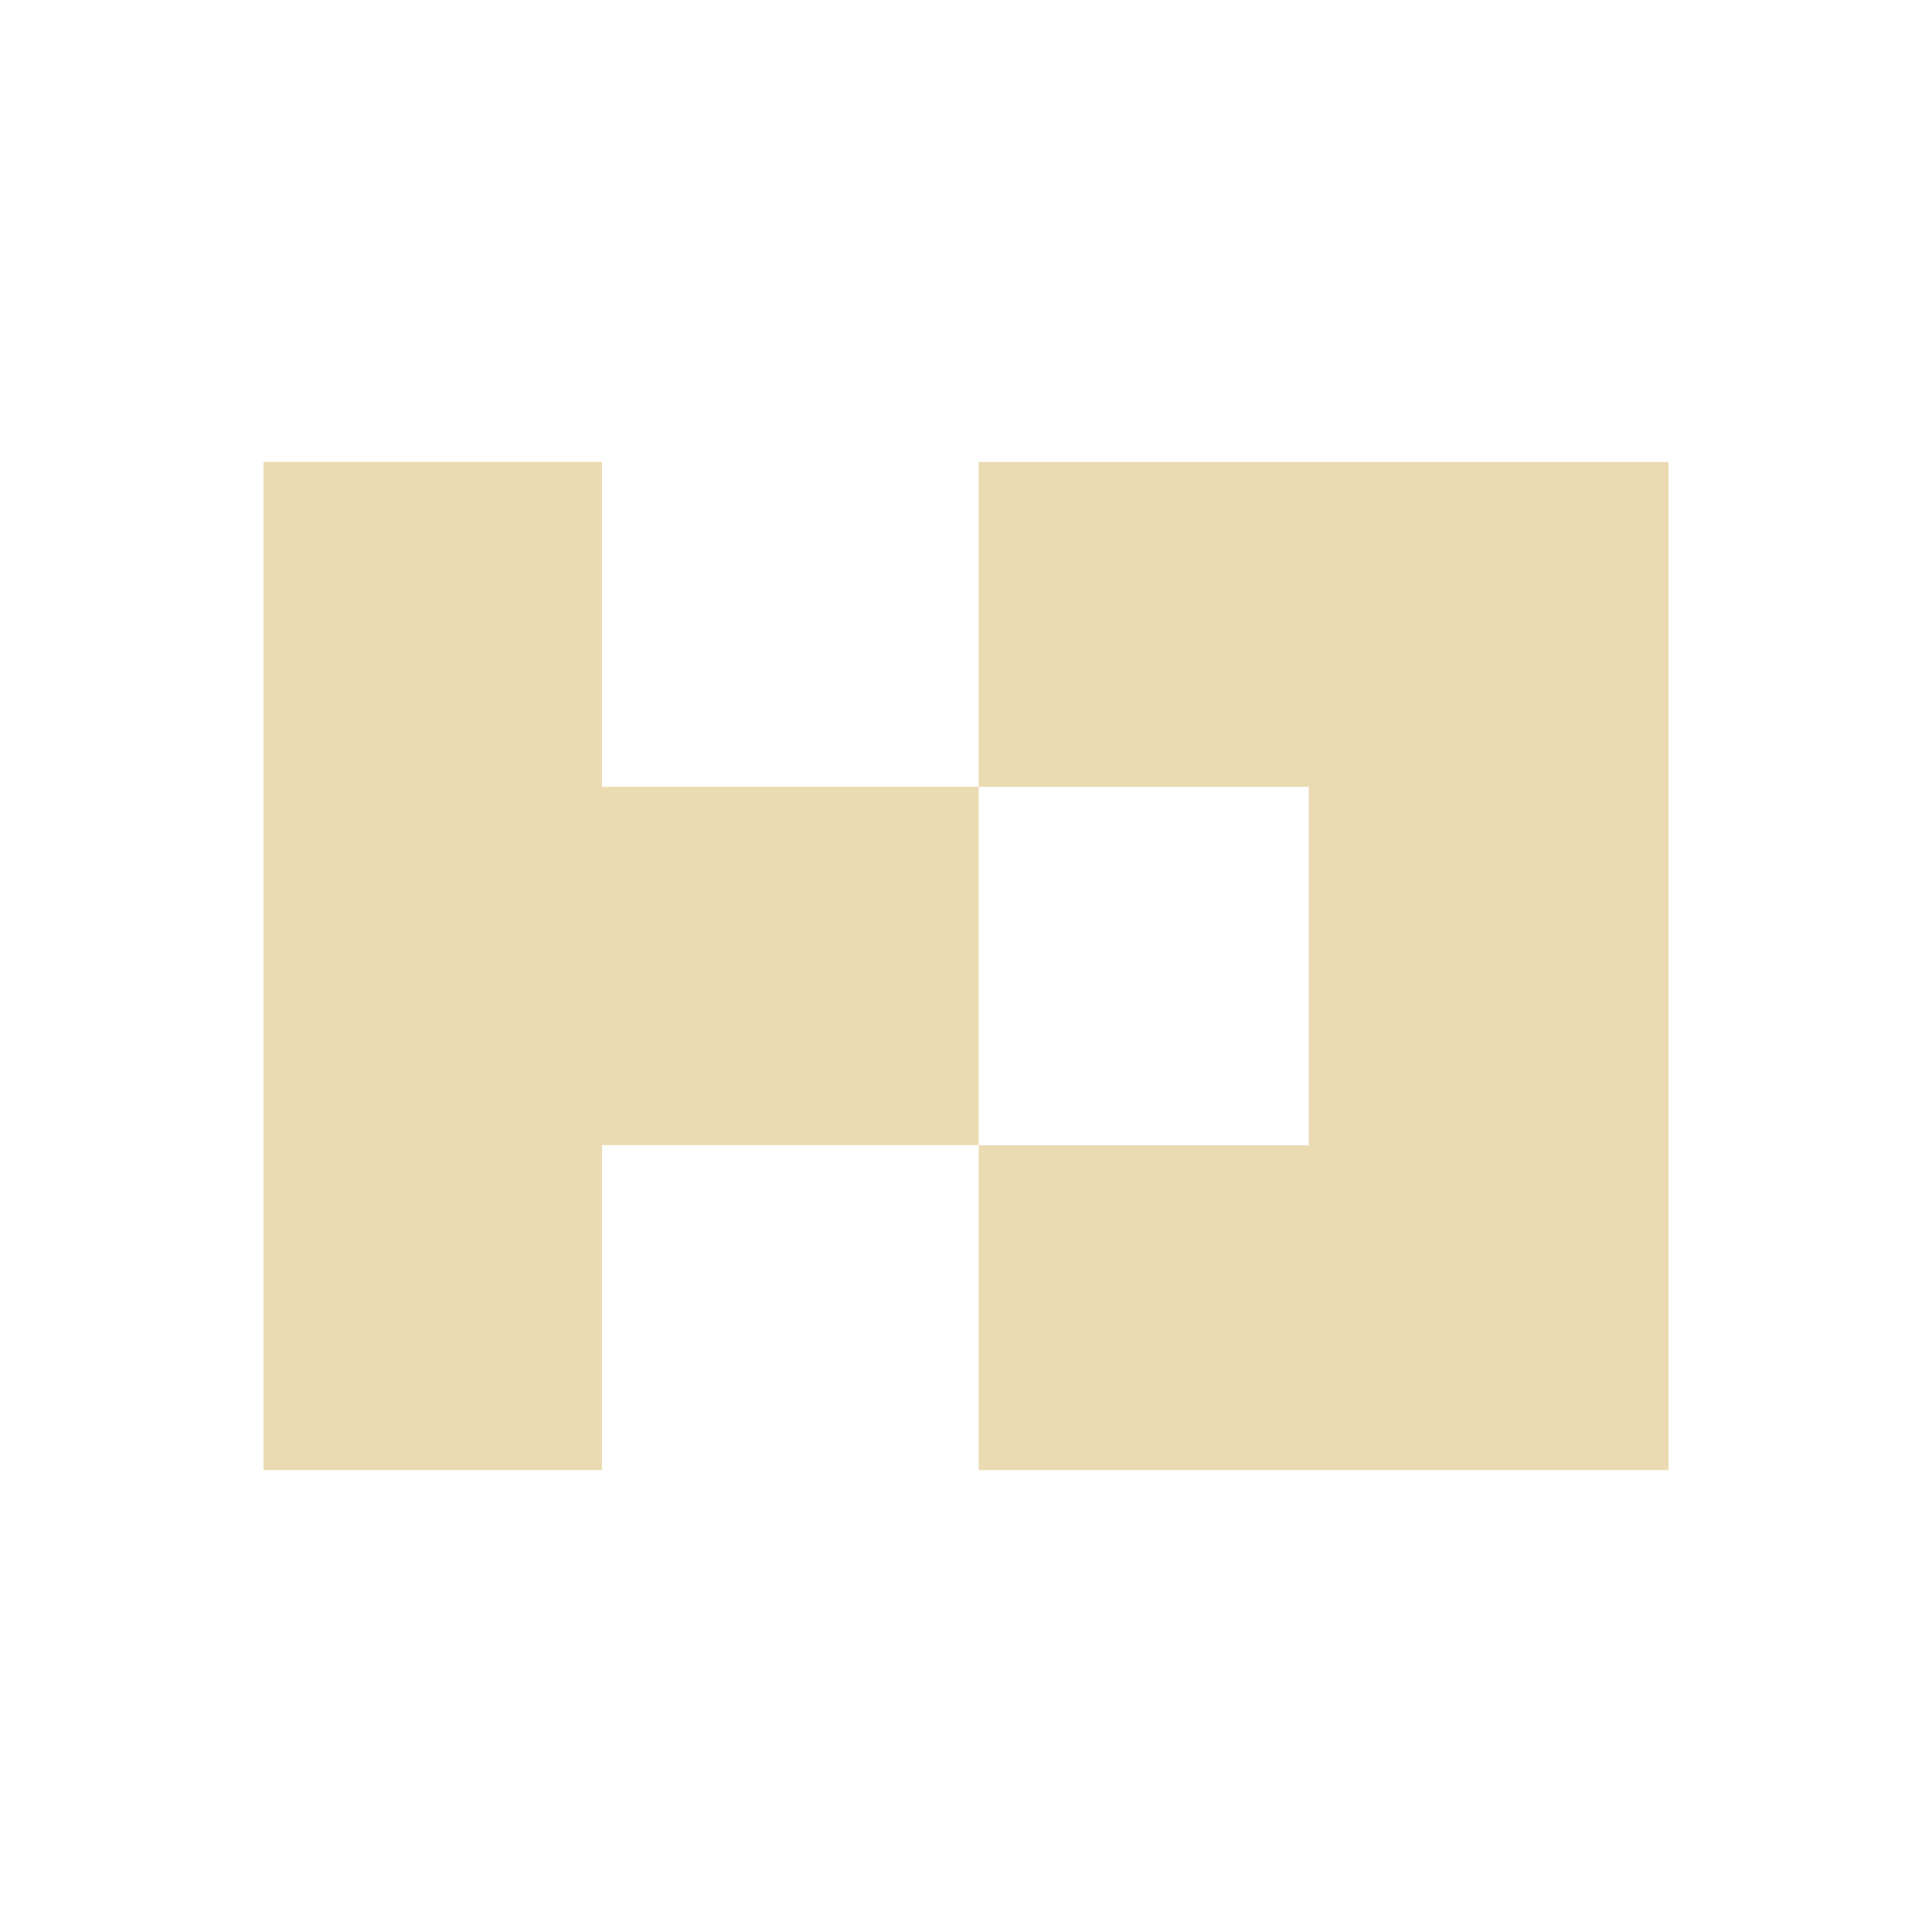
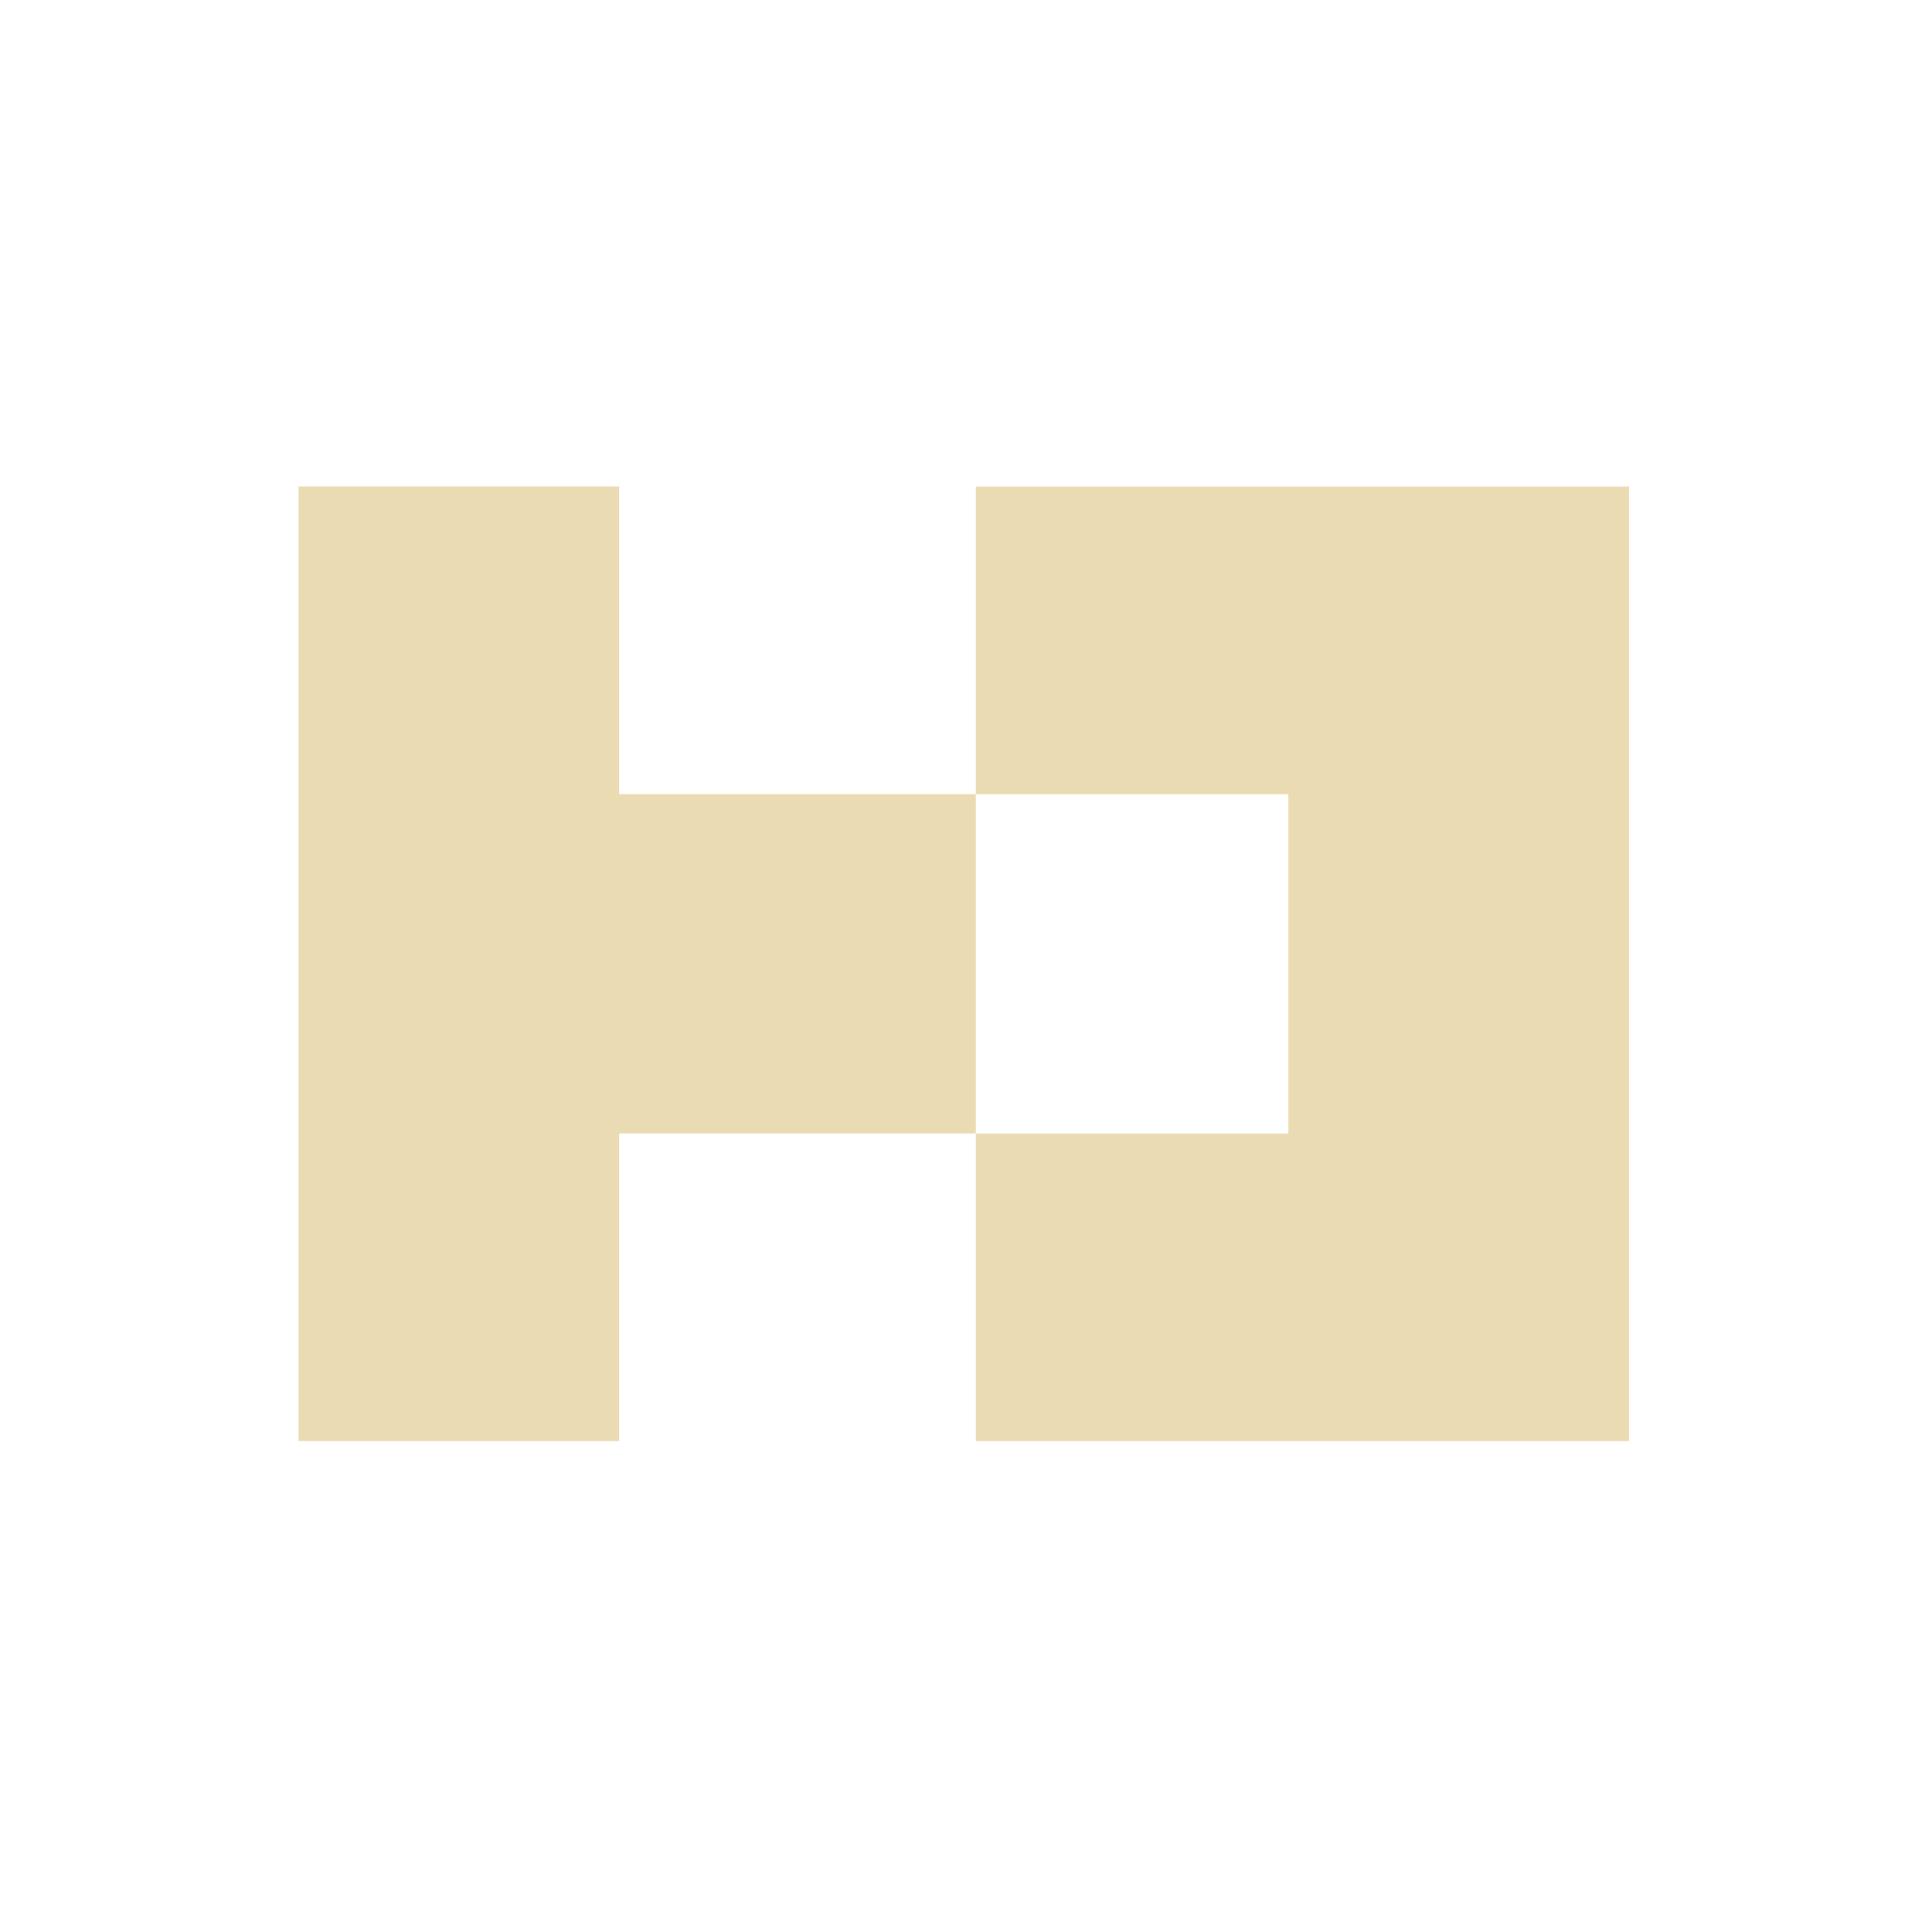
<svg xmlns="http://www.w3.org/2000/svg" viewBox="0 0 44 44" width="44" height="44">
-   <svg x="6" y="6" width="32" height="32" fill="#ebdbb2" role="img" viewBox="0 0 24 24">
+   <svg x="6.8" y="6.8" width="30.3" height="30.3" fill="#ebdbb2" role="img" viewBox="0 0 24 24">
    <path d="M0 3.39v17.22h5.783V15.06h6.434V8.939H5.783V3.39ZM12.217 8.94h5.638v6.122h-5.638v5.548H24V3.391H12.217Z" />
  </svg>
</svg>
